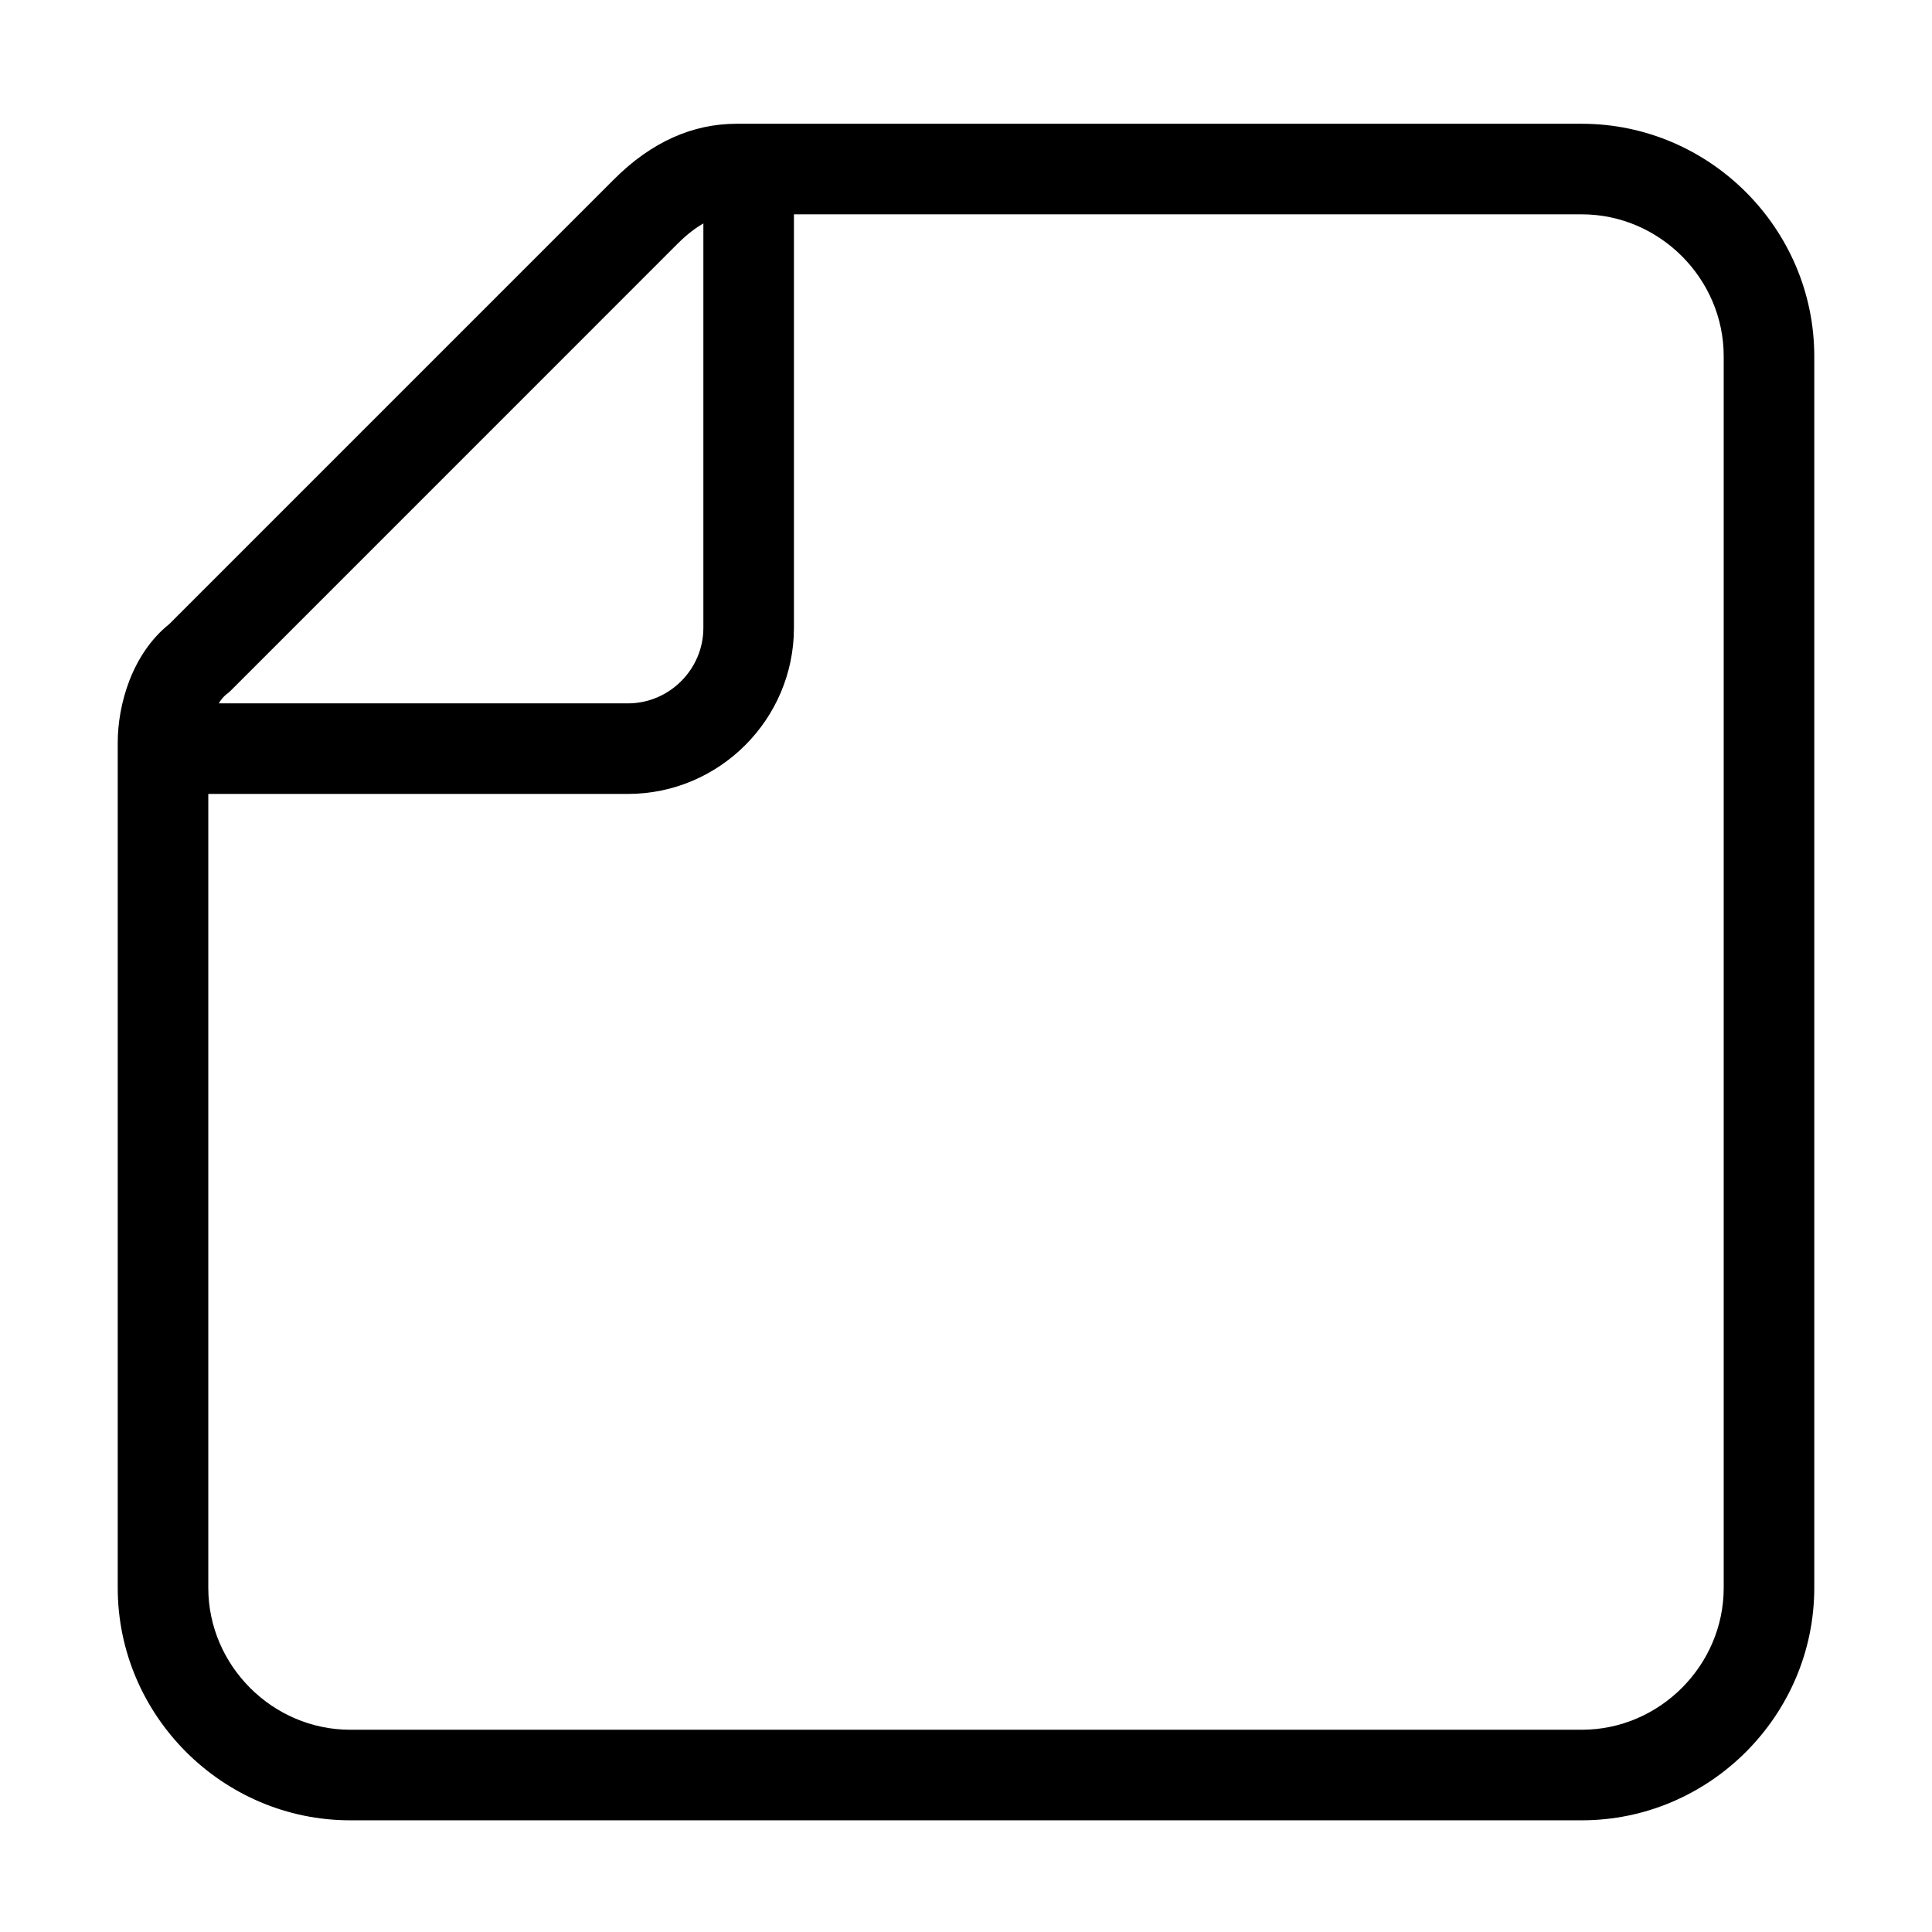
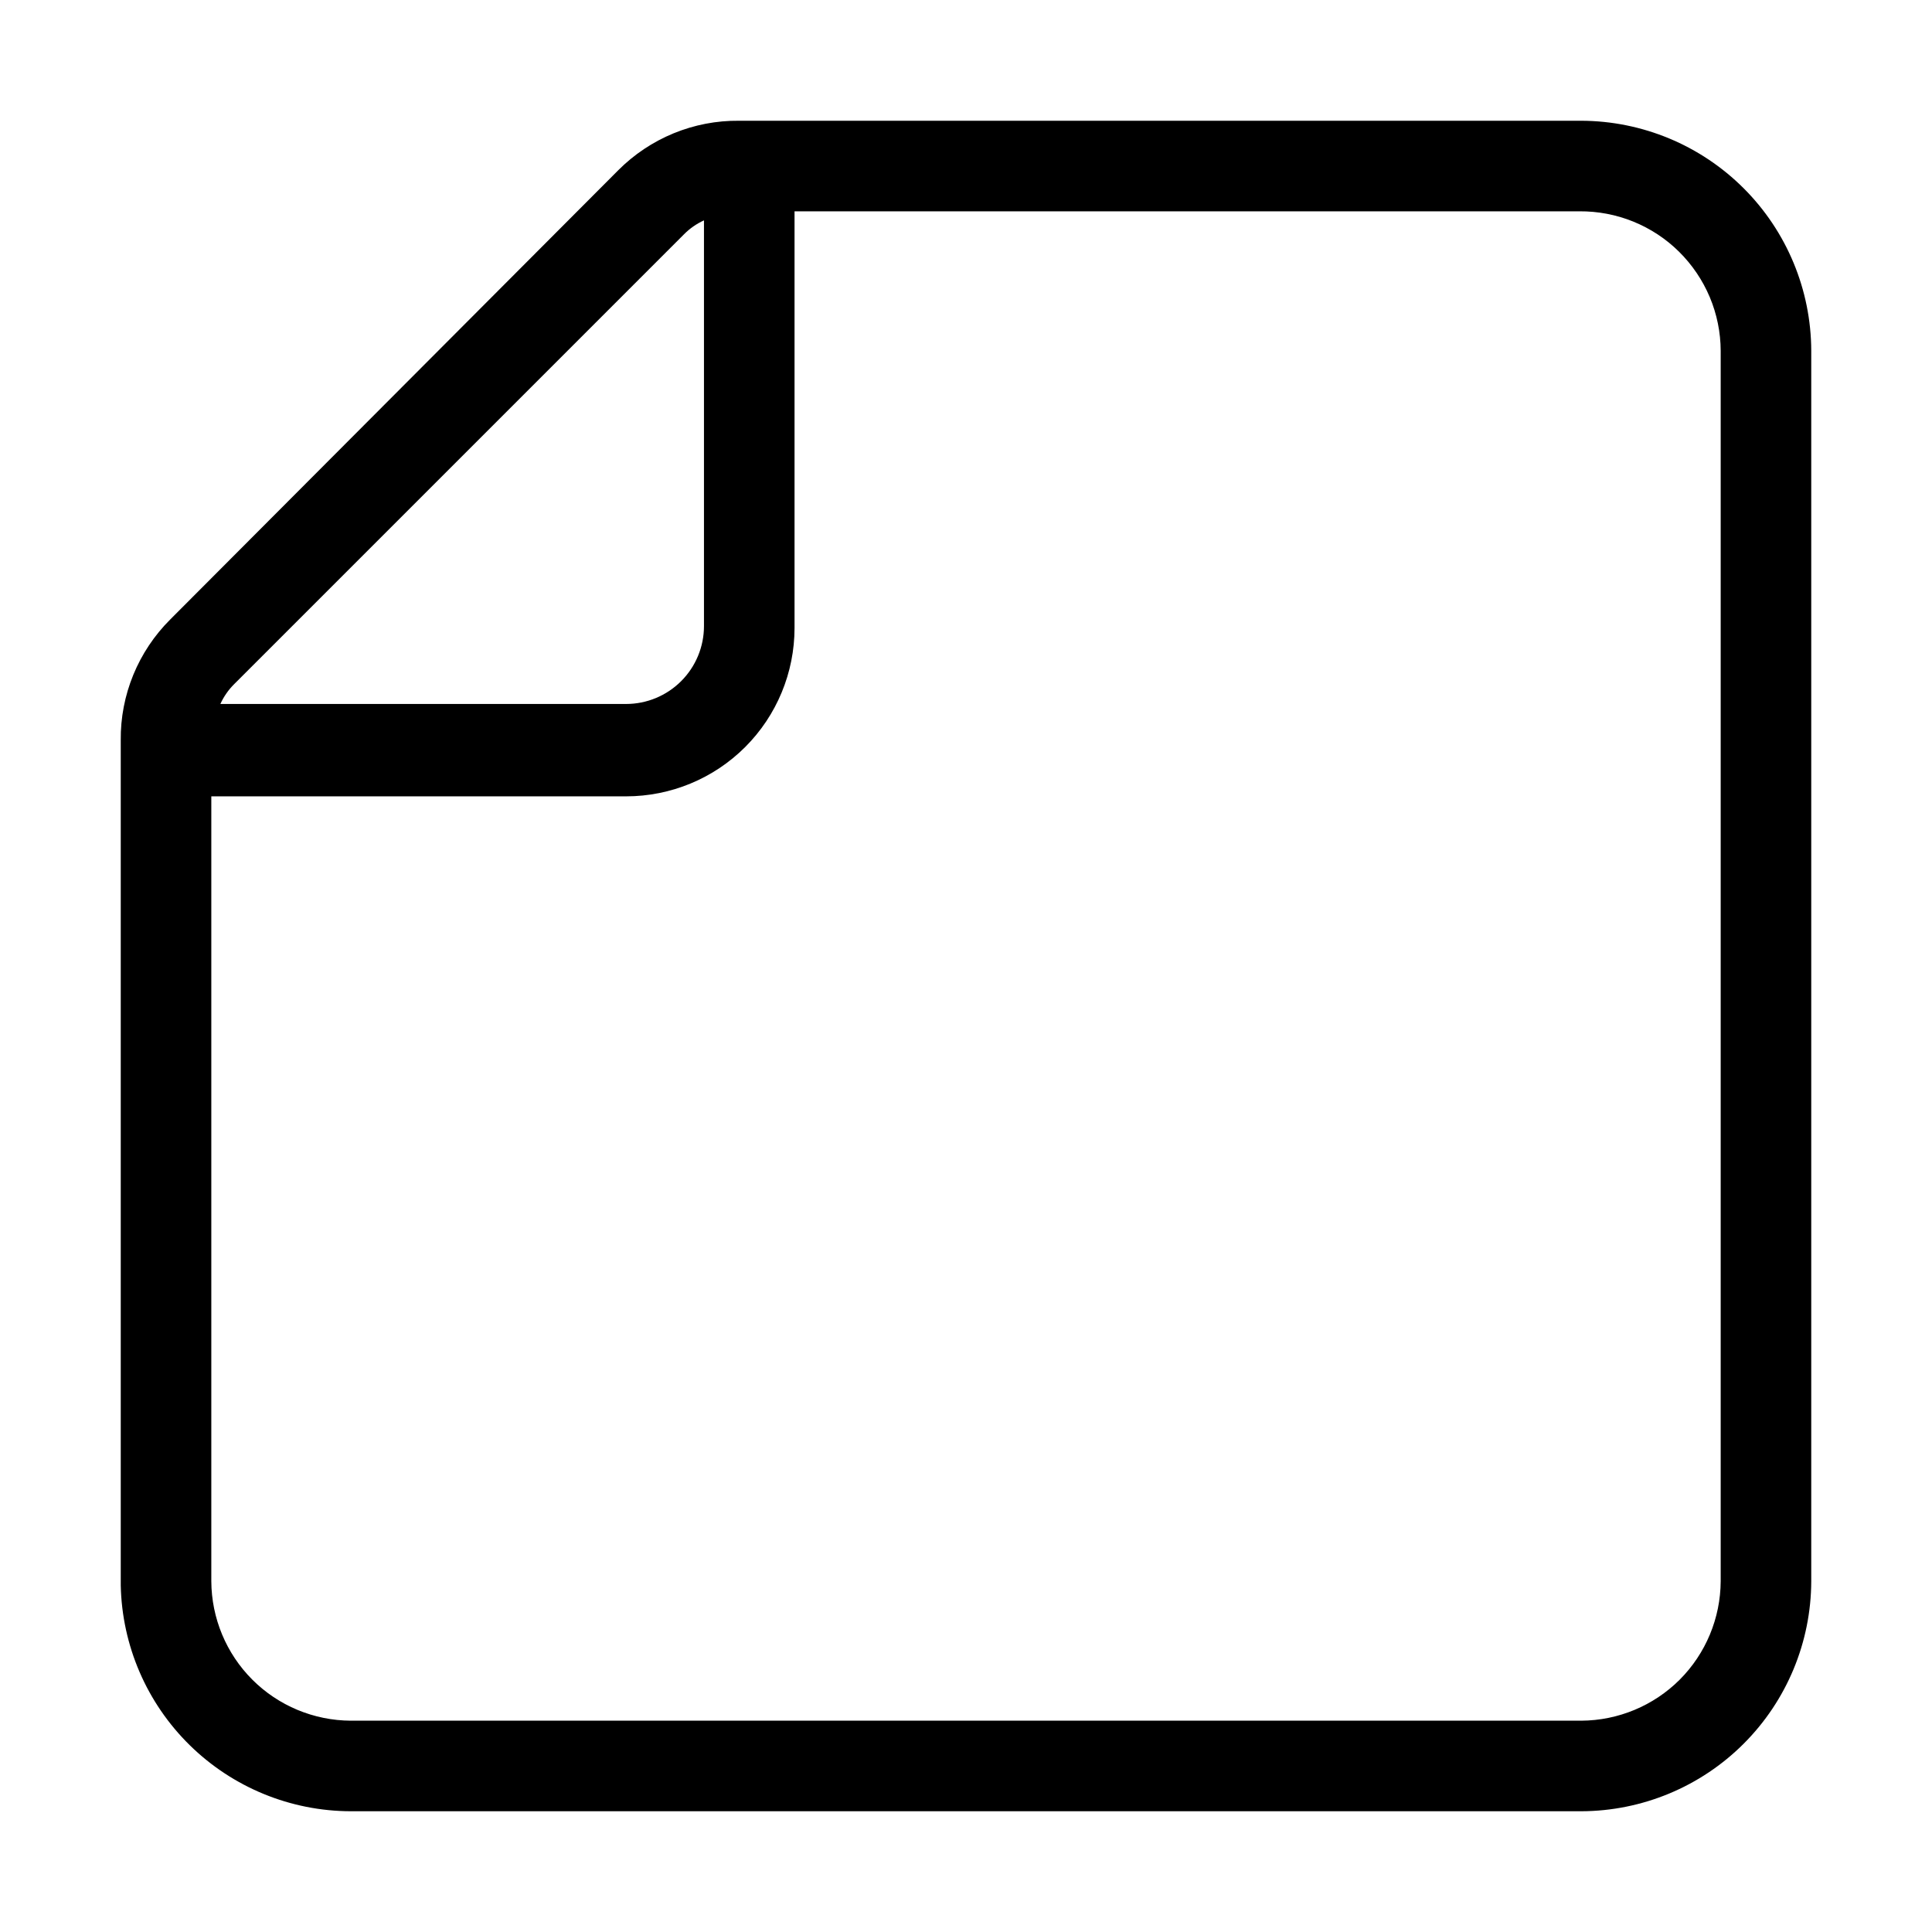
<svg xmlns="http://www.w3.org/2000/svg" width="32" height="32" viewBox="0 0 32 32" fill="none">
-   <path fill-rule="evenodd" clip-rule="evenodd" d="M11.65 3.701C11.52 3.775 11.38 3.881 11.23 4.03L3.831 11.43C3.805 11.456 3.779 11.479 3.75 11.5C3.708 11.532 3.664 11.584 3.623 11.65H10.4C11.086 11.65 11.65 11.086 11.65 10.4V3.701ZM12.2 2.05C11.47 2.05 10.787 2.353 10.17 2.97L2.803 10.337C2.181 10.835 1.95 11.68 1.95 12.3V26.3C1.95 28.414 3.686 30.15 5.8 30.15H26.2C28.314 30.15 30.05 28.414 30.05 26.3V5.9C30.05 3.786 28.314 2.05 26.2 2.05H12.2ZM13.15 3.55V10.4C13.15 11.914 11.914 13.15 10.4 13.15H3.45V26.3C3.45 27.586 4.514 28.65 5.8 28.65H26.2C27.486 28.65 28.55 27.586 28.55 26.3V5.9C28.55 4.614 27.486 3.55 26.2 3.55H13.15Z" fill="black" />
+   <path d="M26.19 2H12.24C11.869 1.996 11.501 2.067 11.157 2.208C10.814 2.349 10.502 2.557 10.24 2.82L2.82 10.26C2.557 10.522 2.349 10.834 2.208 11.177C2.067 11.521 1.996 11.889 2 12.26V26.26C2.021 27.258 2.431 28.207 3.143 28.906C3.855 29.605 4.812 29.998 5.81 30H26.19C27.2 29.997 28.167 29.595 28.881 28.881C29.595 28.167 29.997 27.2 30 26.19V5.81C29.997 4.8 29.595 3.833 28.881 3.119C28.167 2.405 27.2 2.003 26.19 2ZM3.88 11.33L11.33 3.88C11.425 3.784 11.537 3.706 11.66 3.65V10.37C11.66 10.712 11.524 11.04 11.282 11.282C11.04 11.524 10.712 11.66 10.37 11.66H3.65C3.706 11.537 3.784 11.425 3.88 11.33ZM28.5 26.19C28.497 26.802 28.253 27.388 27.821 27.821C27.388 28.253 26.802 28.497 26.19 28.5H5.81C5.198 28.497 4.612 28.253 4.18 27.821C3.747 27.388 3.503 26.802 3.5 26.19V13.19H10.37C11.11 13.19 11.82 12.896 12.343 12.373C12.866 11.85 13.16 11.14 13.16 10.4V3.5H26.16C26.466 3.498 26.769 3.555 27.052 3.67C27.335 3.785 27.593 3.954 27.81 4.169C28.027 4.384 28.2 4.639 28.319 4.921C28.437 5.202 28.499 5.505 28.5 5.81V26.19Z" fill="black" />
</svg>
